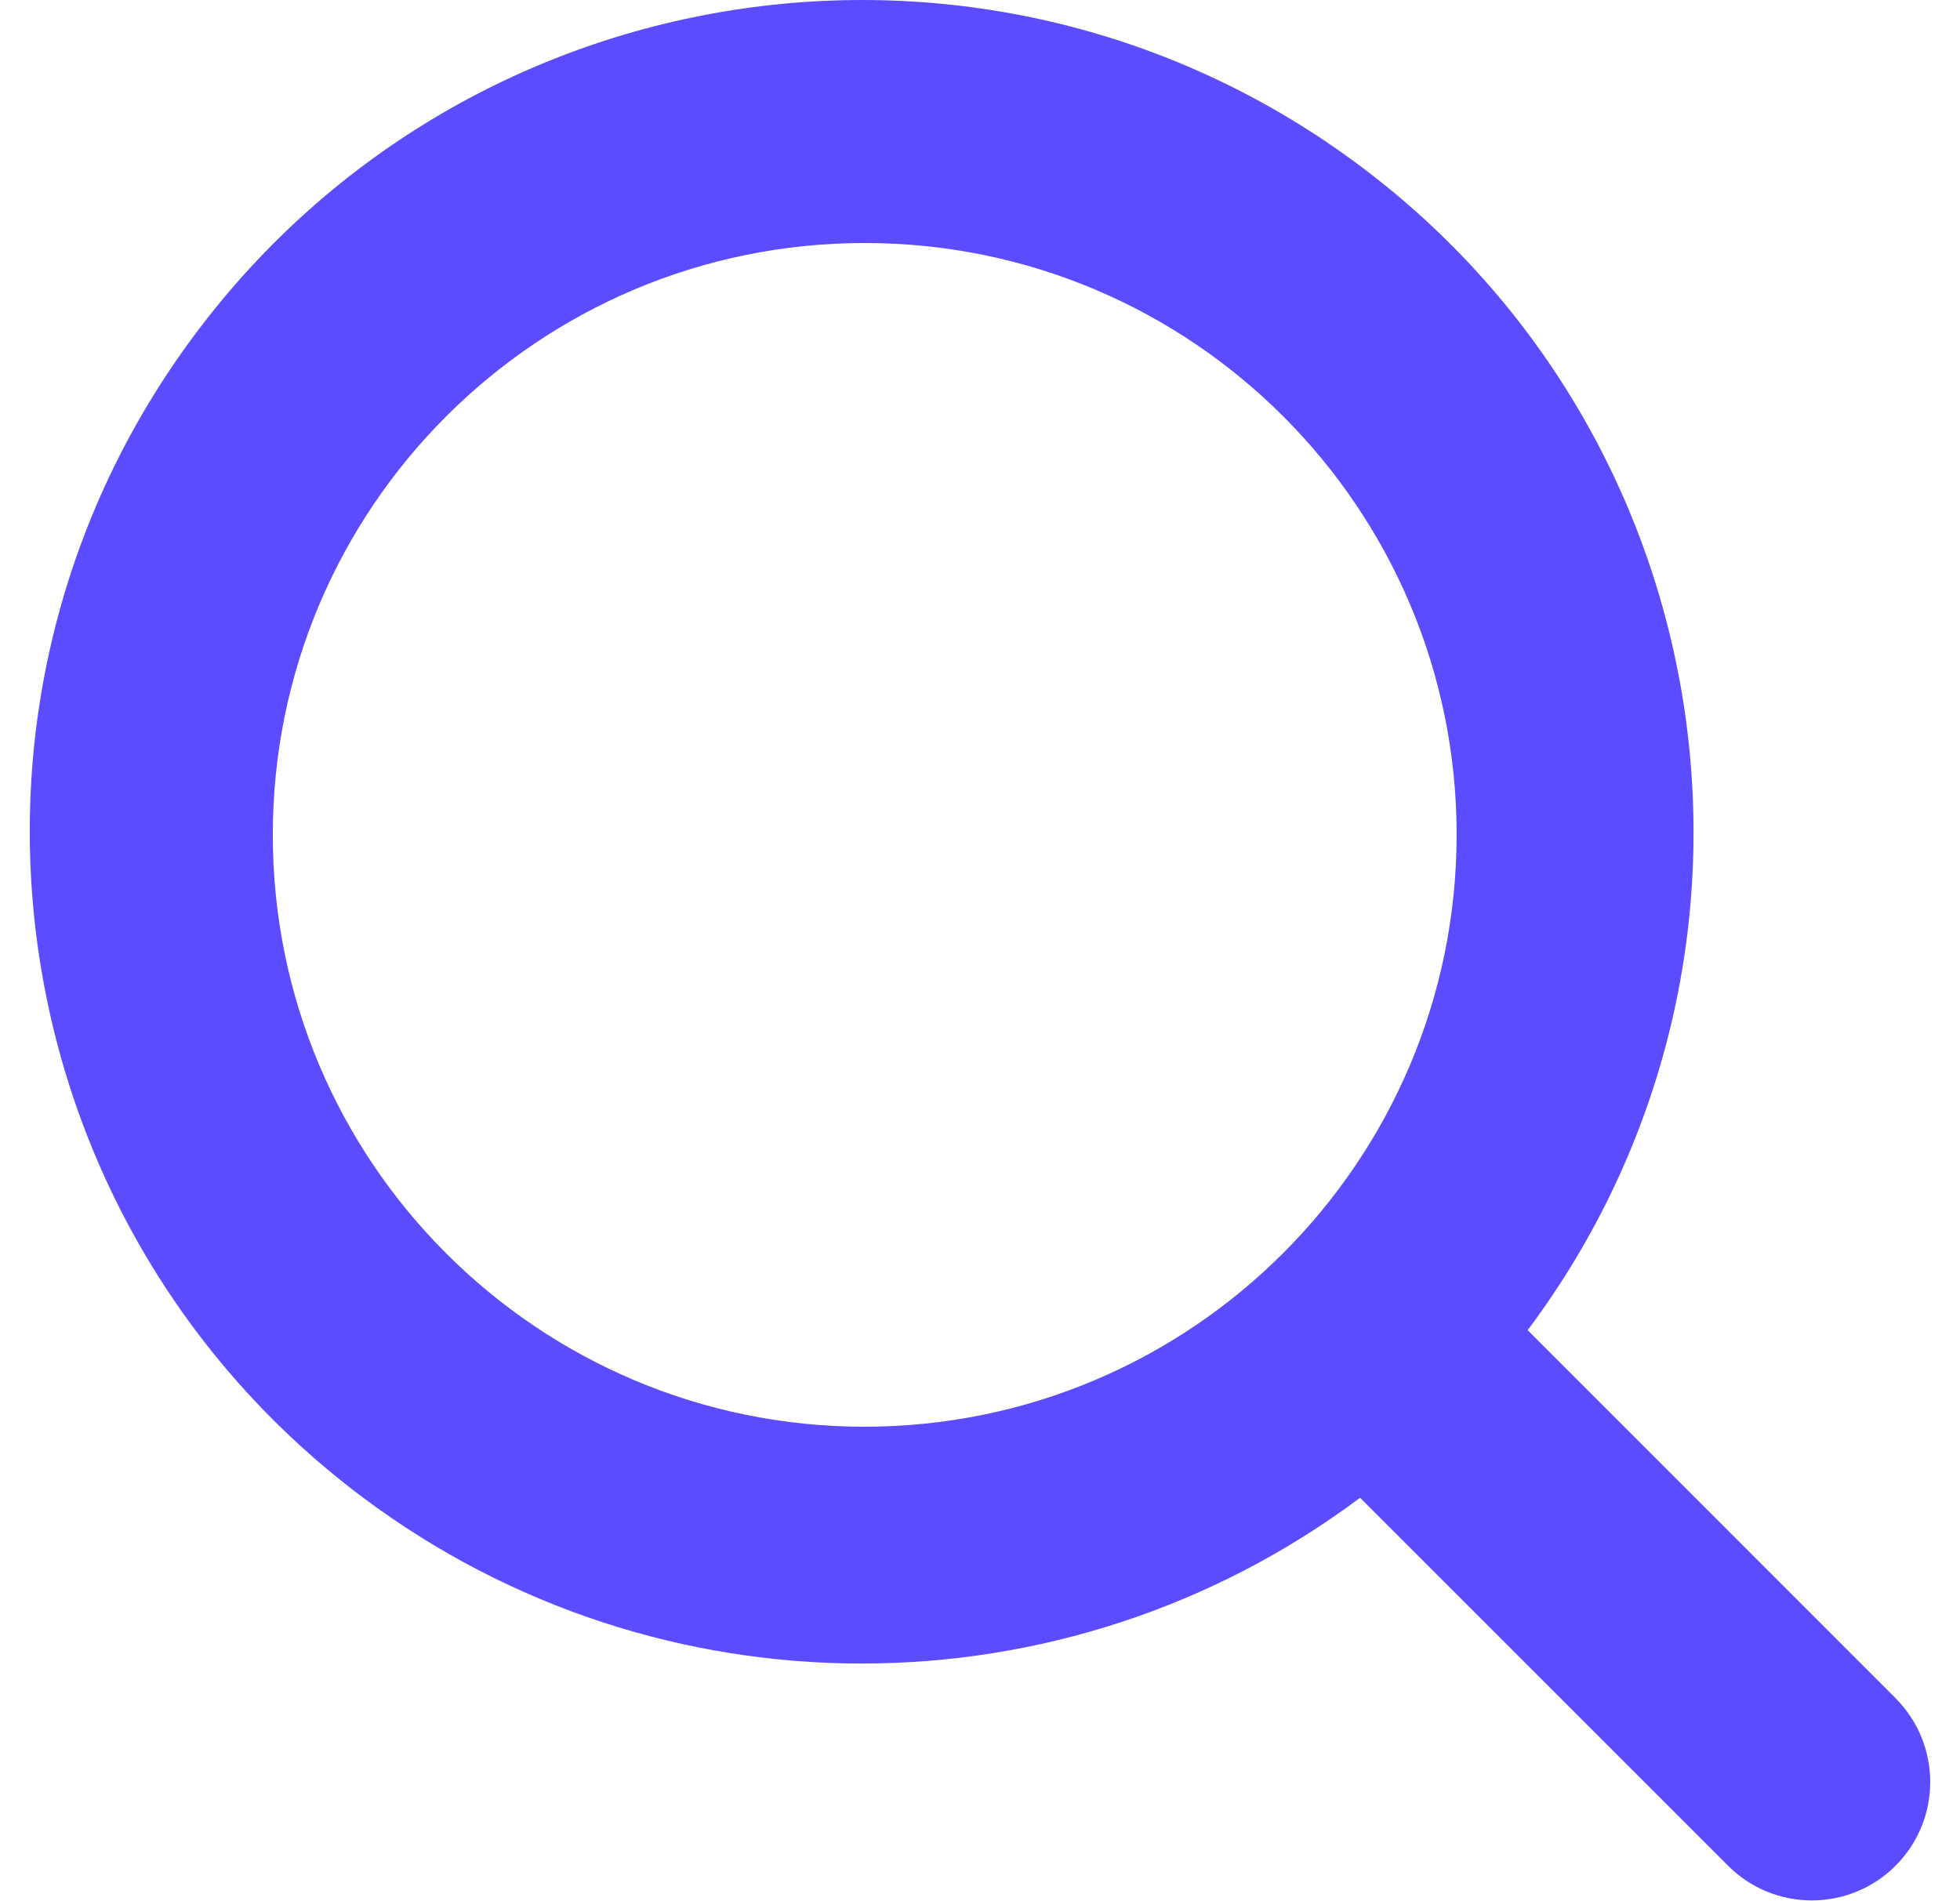
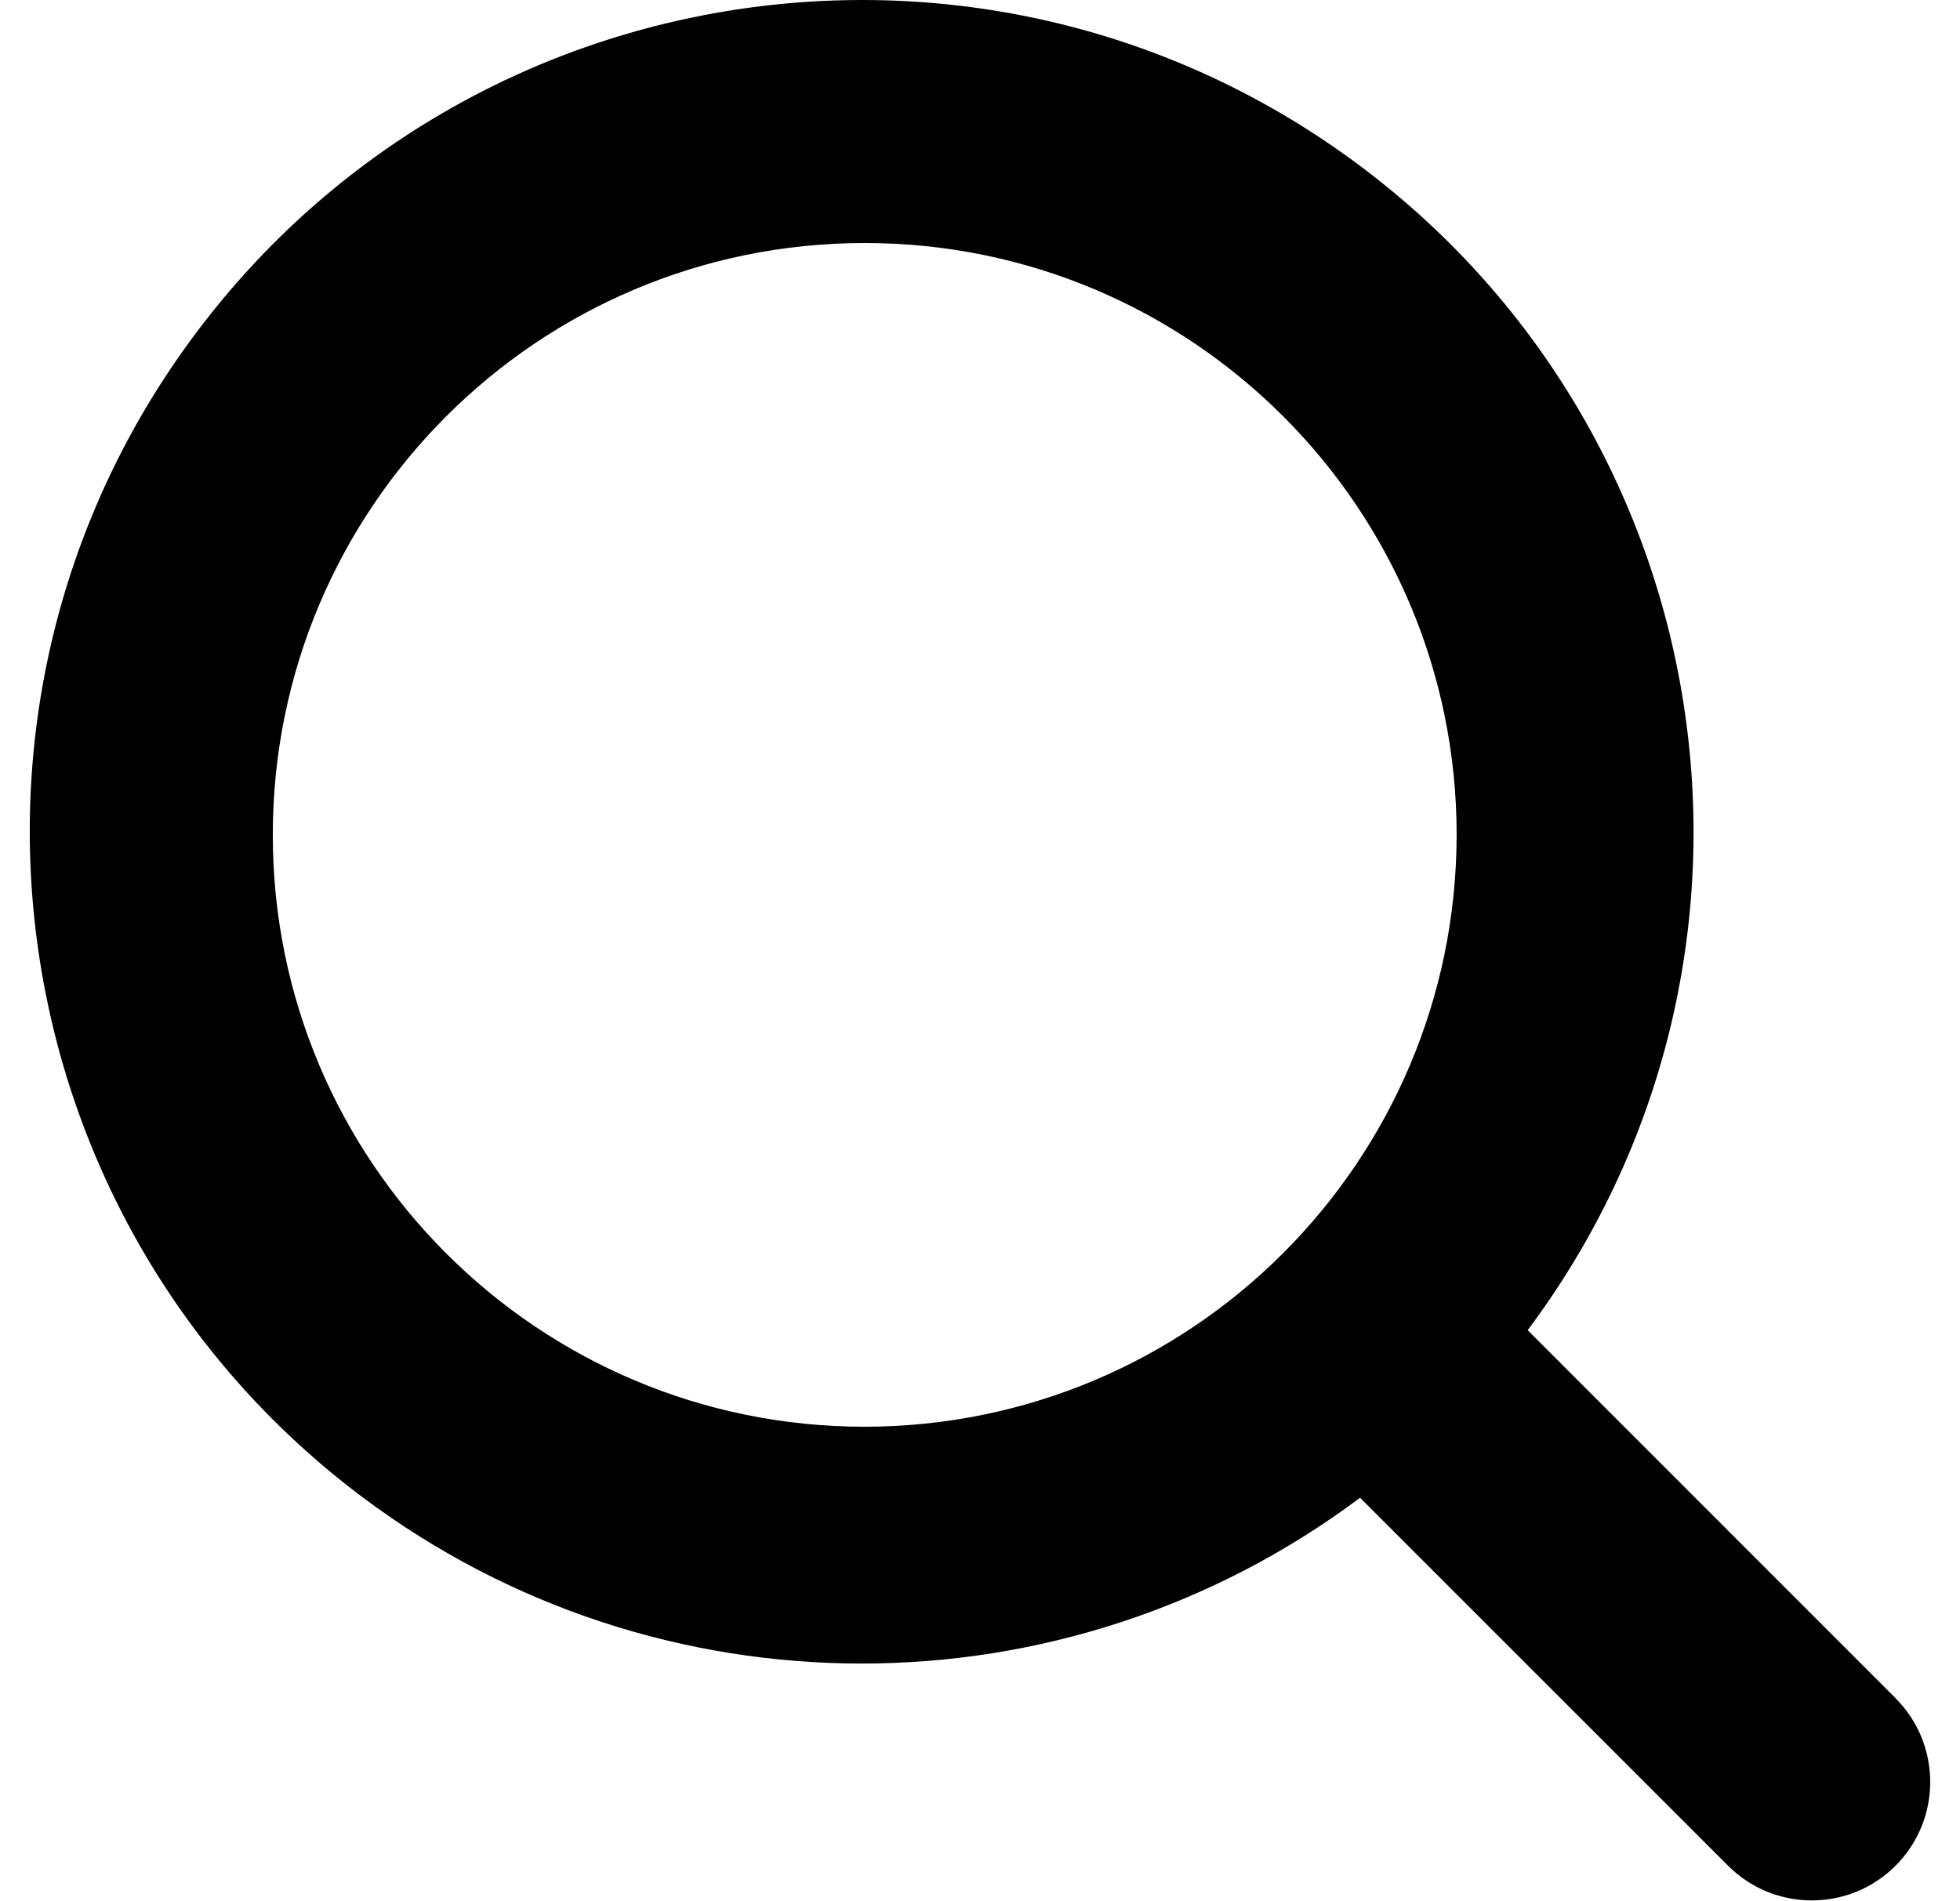
<svg xmlns="http://www.w3.org/2000/svg" width="33" height="32" viewBox="0 0 33 32" fill="none">
-   <path d="M31.915 28.594L25.721 22.398C30.355 16.204 29.092 7.427 22.899 2.793C16.706 -1.841 7.928 -0.578 3.294 5.615C-1.34 11.808 -0.077 20.586 6.116 25.22C11.091 28.942 17.924 28.942 22.899 25.22L29.095 31.416C29.874 32.195 31.136 32.195 31.915 31.416C32.693 30.637 32.693 29.375 31.915 28.596L31.915 28.594ZM14.559 24.024C9.055 24.024 4.593 19.562 4.593 14.058C4.593 8.554 9.055 4.092 14.559 4.092C20.063 4.092 24.525 8.554 24.525 14.058C24.519 19.56 20.061 24.018 14.559 24.024Z" fill="#5B4DFF" />
+   <path d="M31.915 28.594L25.721 22.398C30.355 16.204 29.092 7.427 22.899 2.793C16.706 -1.841 7.928 -0.578 3.294 5.615C-1.34 11.808 -0.077 20.586 6.116 25.22C11.091 28.942 17.924 28.942 22.899 25.22L29.095 31.416C29.874 32.195 31.136 32.195 31.915 31.416C32.693 30.637 32.693 29.375 31.915 28.596L31.915 28.594ZM14.559 24.024C9.055 24.024 4.593 19.562 4.593 14.058C4.593 8.554 9.055 4.092 14.559 4.092C20.063 4.092 24.525 8.554 24.525 14.058C24.519 19.56 20.061 24.018 14.559 24.024Z" fill="currentColor" />
</svg>
